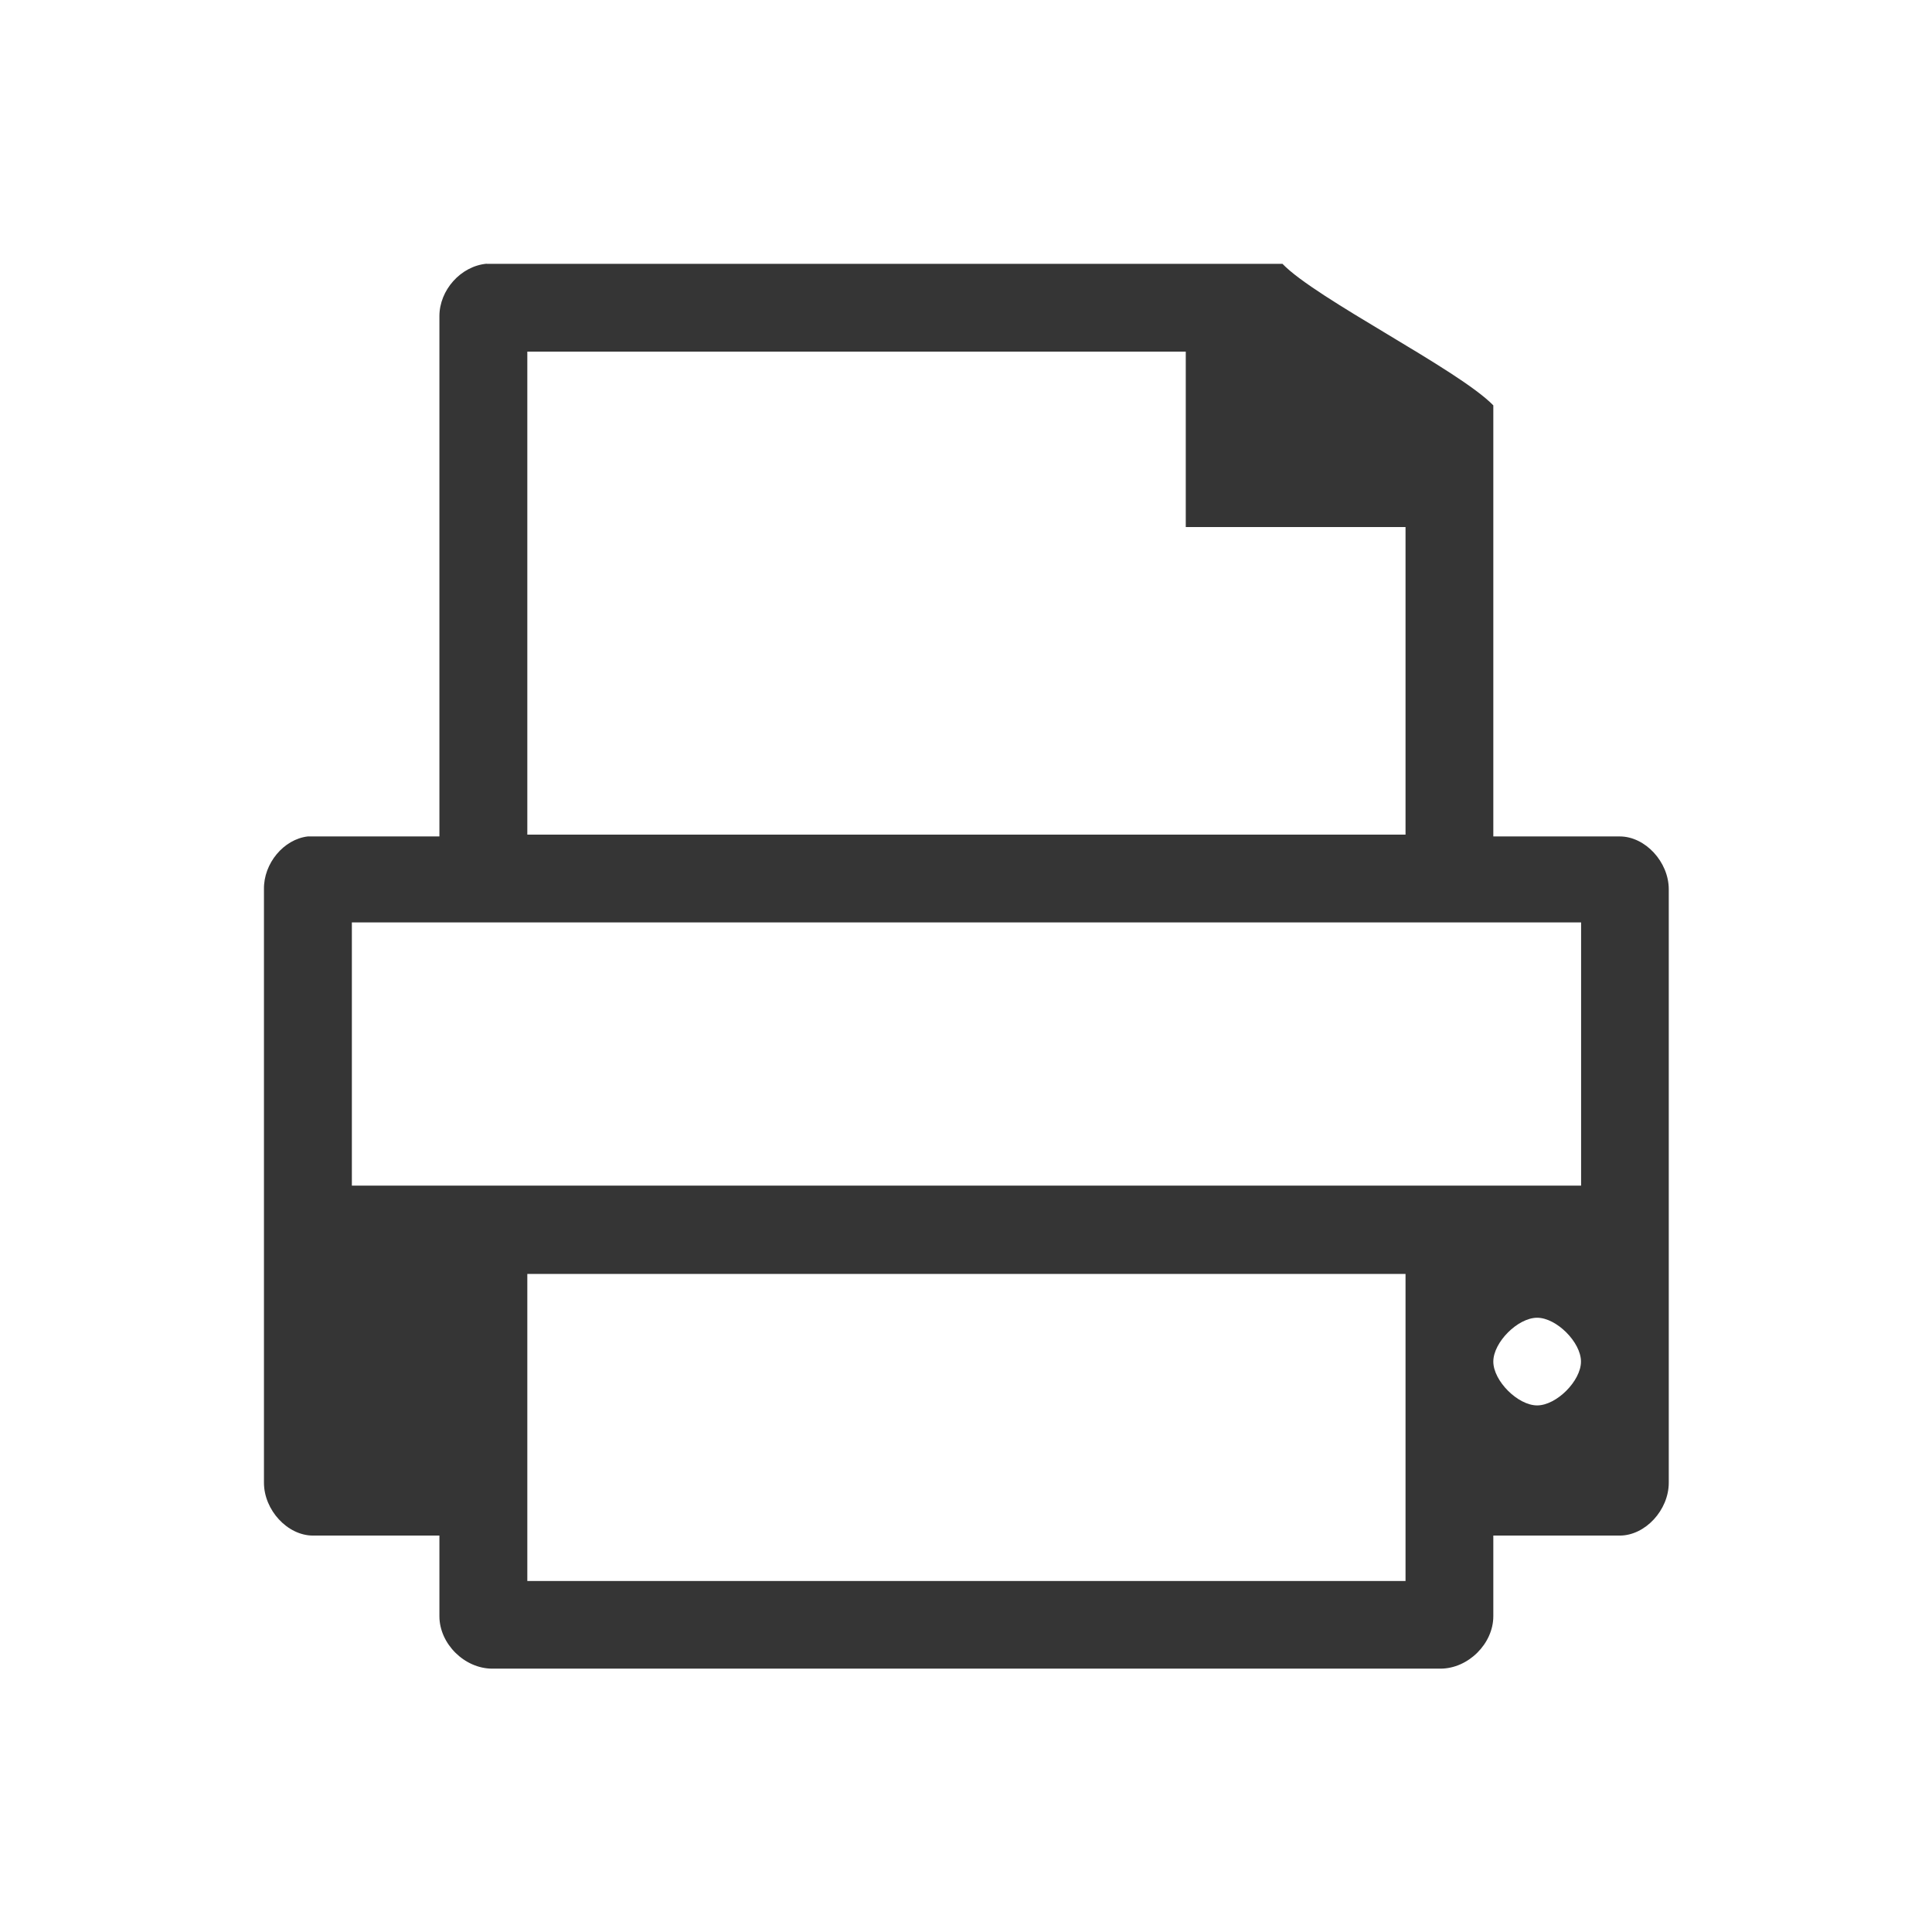
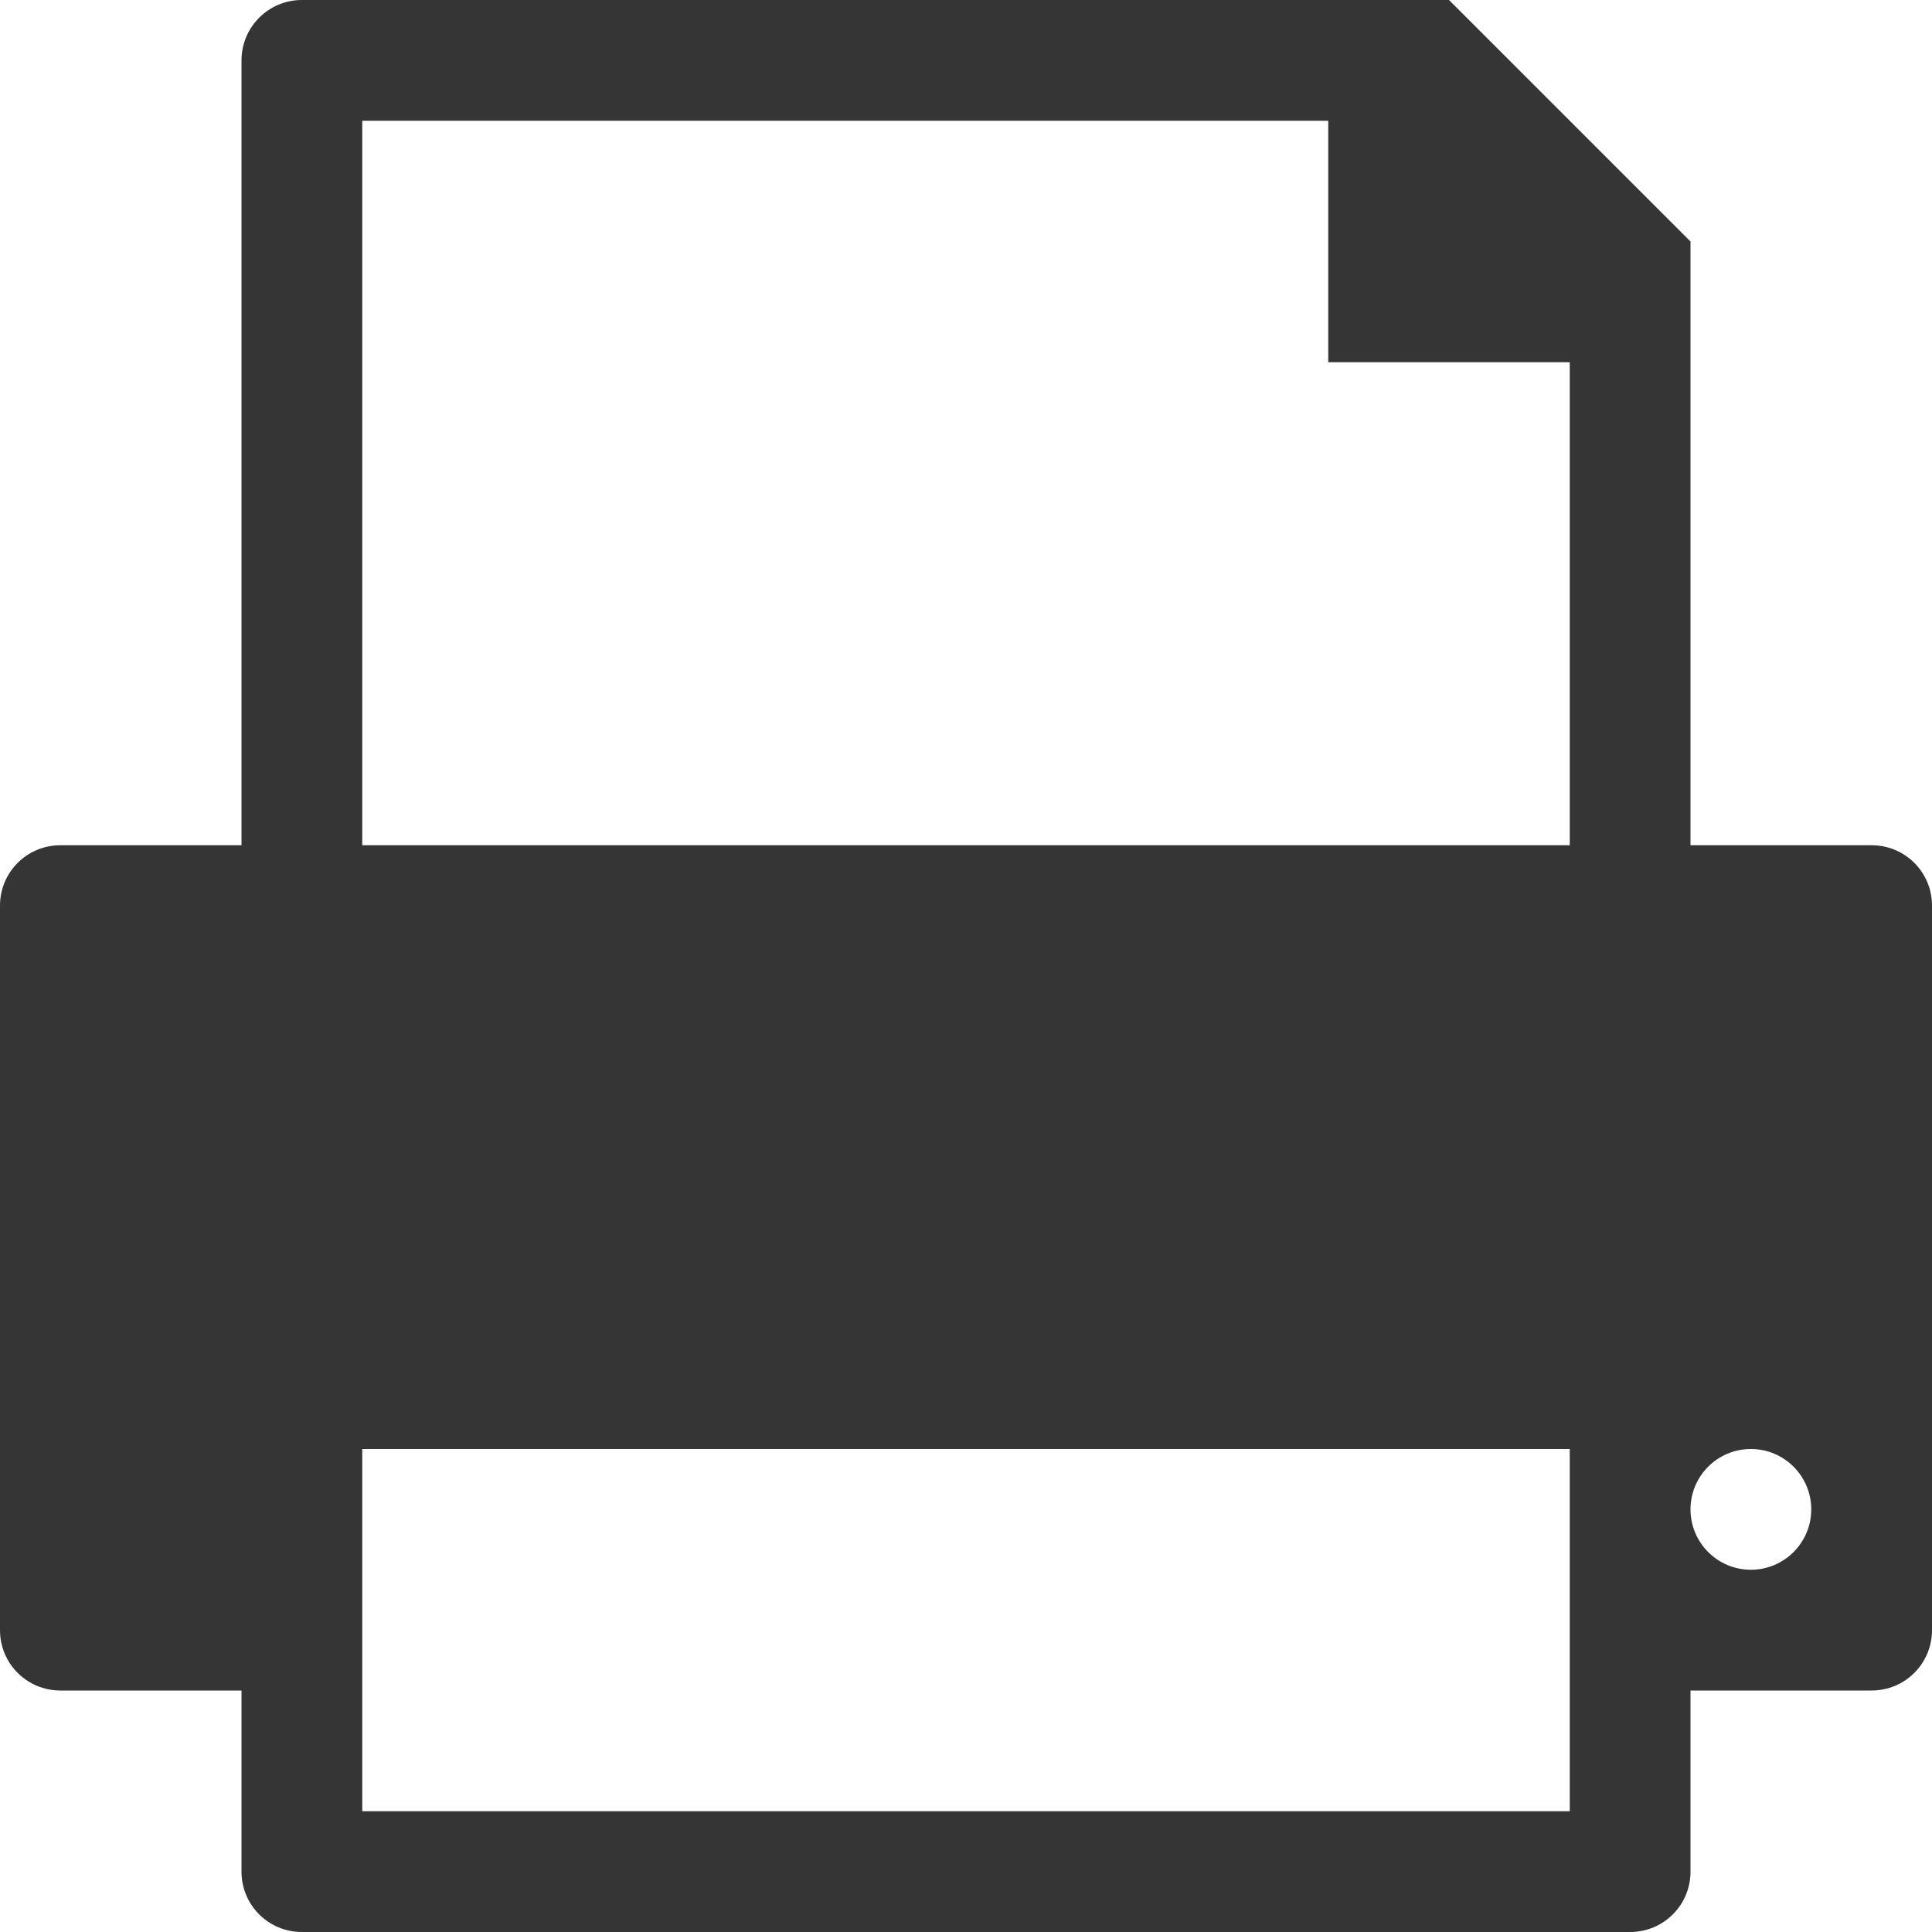
<svg xmlns="http://www.w3.org/2000/svg" viewBox="0 0 16 16">
-   <path d="m 4.03 2.184 c -0.215 0.02 -0.391 0.219 -0.391 0.434 l 0 4.309 l -1.047 0 c -0.012 0 -0.031 0 -0.043 0 c -0.199 0.023 -0.367 0.223 -0.363 0.438 l 0 4.914 c 0 0.227 0.195 0.438 0.406 0.438 l 1.047 0 l 0 0.668 c 0 0.227 0.207 0.434 0.438 0.434 l 7.852 0 c 0.23 0 0.438 -0.207 0.438 -0.434 l 0 -0.668 l 1.047 0 c 0.211 0 0.406 -0.211 0.406 -0.438 l 0 -4.914 c 0 -0.227 -0.195 -0.438 -0.406 -0.438 l -1.047 0 l 0 -3.57 c -0.289 -0.297 -1.469 -0.883 -1.746 -1.172 l -6.543 0 c -0.016 0 -0.031 0 -0.047 0 m 0.336 0.727 l 5.453 0 l 0 1.453 l 1.82 0 l 0 2.547 l -7.273 0 m -1.453 0.727 l 10.18 0 l 0 2.18 l -10.18 0 m 9.816 1.094 c 0.16 0 0.363 0.203 0.363 0.363 c 0 0.16 -0.203 0.363 -0.363 0.363 c -0.16 0 -0.363 -0.203 -0.363 -0.363 c 0 -0.16 0.203 -0.363 0.363 -0.363 m -8.363 -0.363 l 7.273 0 l 0 2.543 l -7.273 0 Z" style="fill:#353535;fill-opacity:1" />
+   <path d="M 2.5,0 C 2.224,2.76e-5 2,0.224 2,0.5 L 2,7 0.5,7 C 0.223,7 0,7.223 0,7.5 l 0,6 C 0,13.777 0.223,14 0.5,14 L 2,14 2,15.5 C 2,15.777 2.223,16 2.5,16 l 11,0 c 0.277,0 0.5,-0.223 0.5,-0.5 l 0,-1.5 1.5,0 c 0.277,0 0.5,-0.223 0.5,-0.5 l 0,-6 C 16,7.223 15.777,7 15.5,7 L 14,7 14,2 12,0 2.5,0 Z M 3,1 11,1 11,3 13,3 13,7 3,7 3,1 Z m 0,11 10,0 0,3 -10,0 0,-3 z m 11.5,0 A 0.5,0.5 0 0 1 15,12.5 0.5,0.5 0 0 1 14.5,13 0.5,0.5 0 0 1 14,12.5 0.5,0.5 0 0 1 14.5,12 Z" style="visibility:visible;shape-rendering:auto;color-interpolation-filters:linearRGB;fill:#353535;opacity:1;image-rendering:auto;fill-opacity:1;text-rendering:auto;stroke:none;display:inline;color:#000;fill-rule:nonzero;color-rendering:auto;color-interpolation:sRGB" />
</svg>
